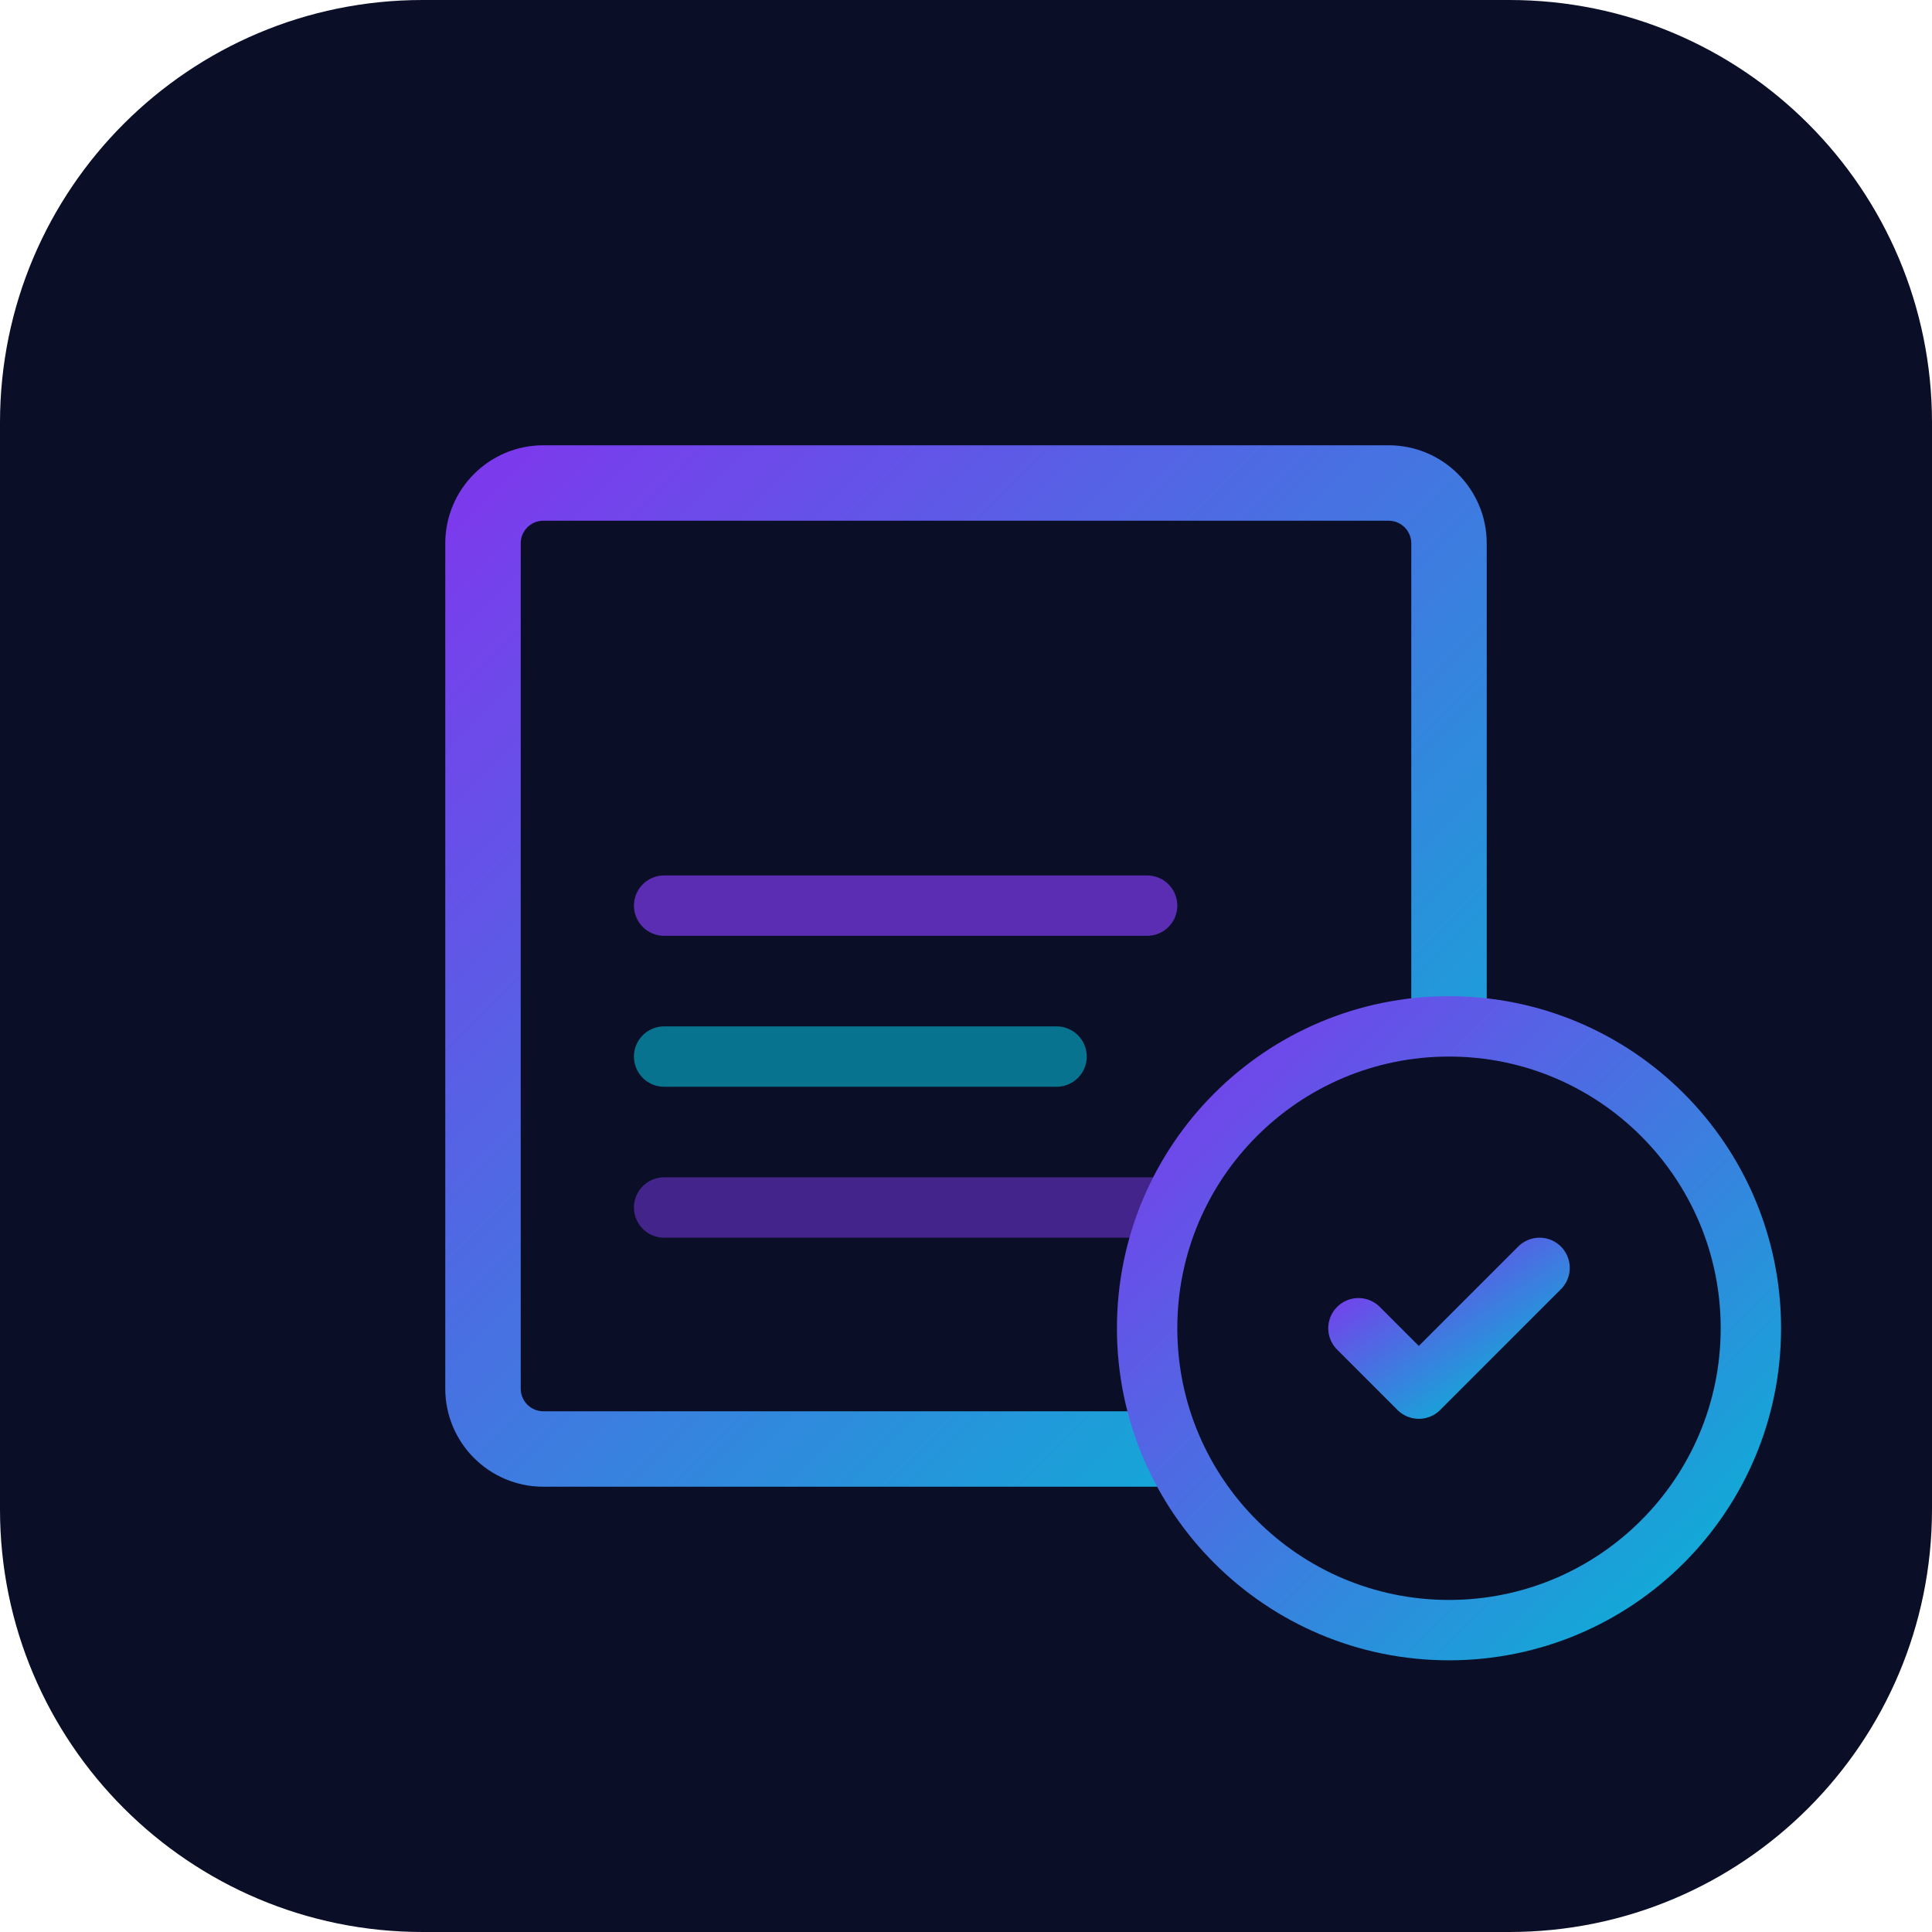
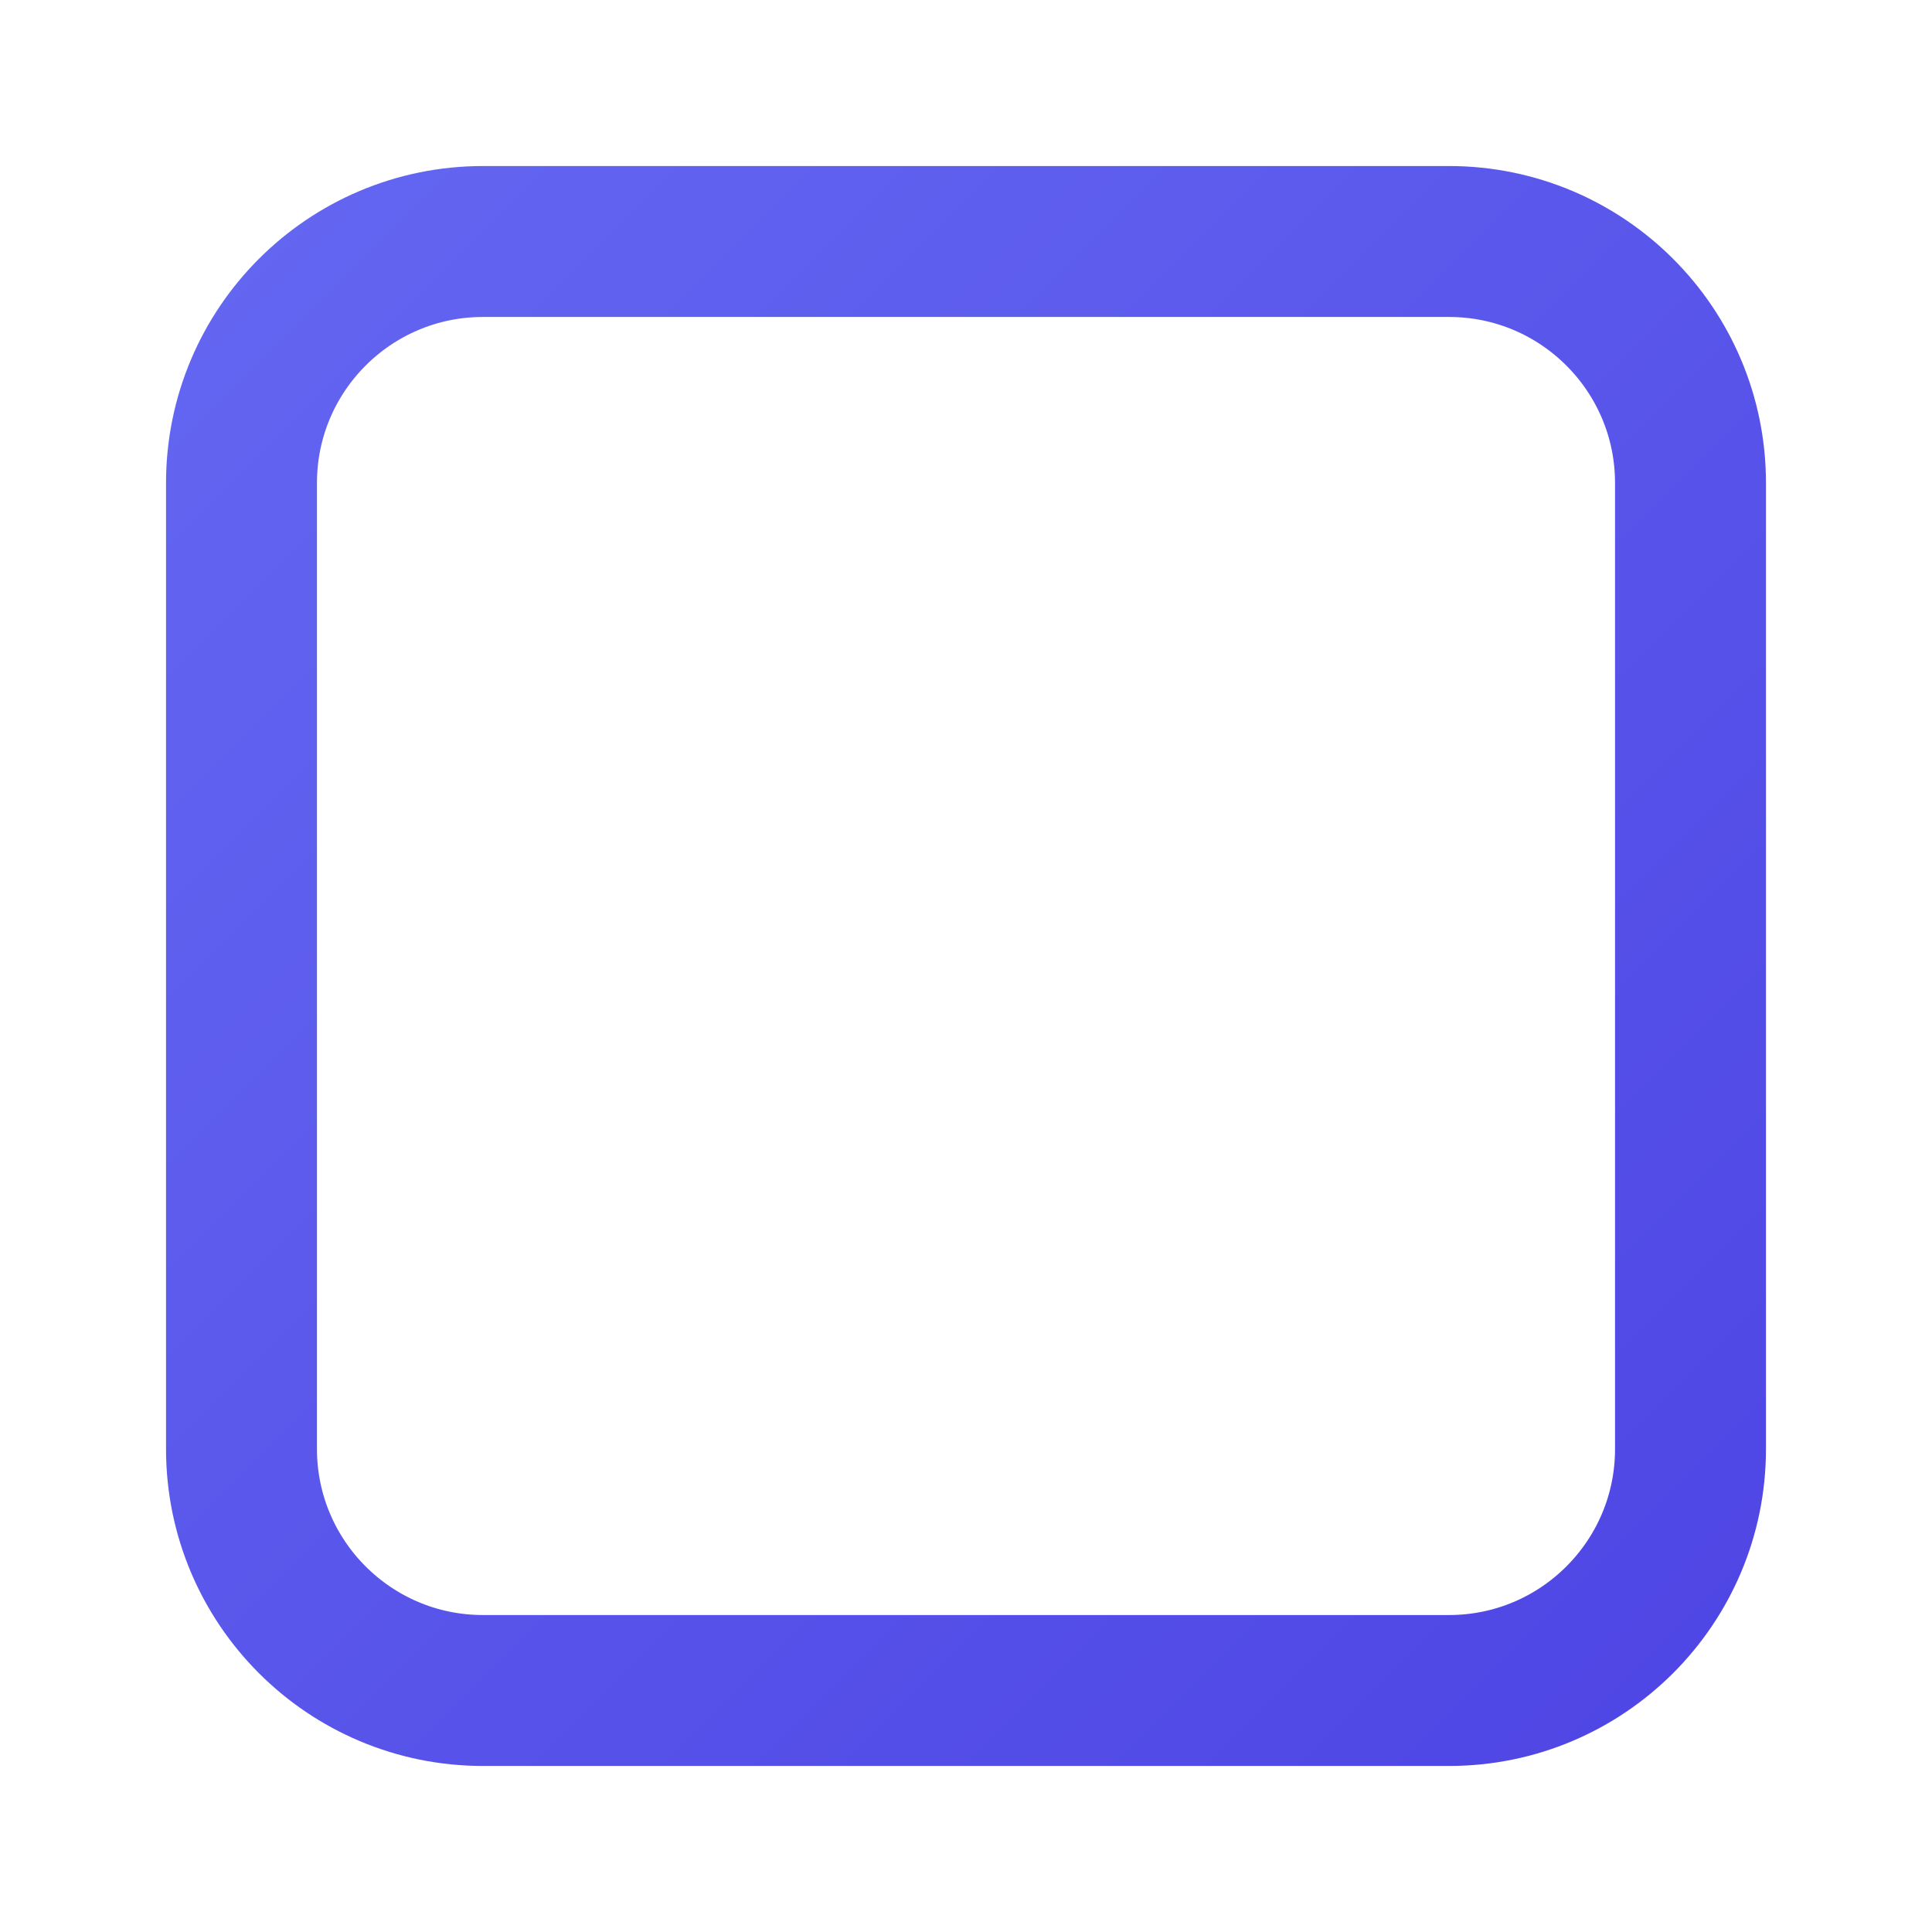
<svg xmlns="http://www.w3.org/2000/svg" viewBox="0 0 64 64" fill="none">
  <defs>
-     <linearGradient id="grad" x1="0%" y1="0%" x2="100%" y2="100%">
-       <stop offset="0%" style="stop-color:#7c3aed;stop-opacity:1" />
-       <stop offset="100%" style="stop-color:#06b6d4;stop-opacity:1" />
+     <linearGradient id="logoGrad" x1="0%" y1="0%" x2="100%" y2="100%">
+       <stop offset="0%" style="stop-color:#6366f1;stop-opacity:1" />
+       <stop offset="100%" style="stop-color:#4f46e5;stop-opacity:1" />
    </linearGradient>
  </defs>
-   <rect width="64" height="64" rx="14" fill="#0a0e27" />
-   <path d="M18 16h28a2 2 0 012 2v28a2 2 0 01-2 2H18a2 2 0 01-2-2V18a2 2 0 012-2z" stroke="url(#grad)" stroke-width="2.5" fill="none" />
-   <line x1="22" y1="24" x2="42" y2="24" stroke="url(#grad)" stroke-width="2.5" stroke-linecap="round" />
-   <line x1="22" y1="30" x2="38" y2="30" stroke="#7c3aed" stroke-width="2" stroke-linecap="round" opacity="0.7" />
-   <line x1="22" y1="35" x2="35" y2="35" stroke="#06b6d4" stroke-width="2" stroke-linecap="round" opacity="0.6" />
-   <line x1="22" y1="40" x2="40" y2="40" stroke="#7c3aed" stroke-width="2" stroke-linecap="round" opacity="0.5" />
-   <circle cx="48" cy="44" r="10" fill="#0a0e27" stroke="url(#grad)" stroke-width="2" />
-   <path d="M45 44l2 2 4-4" stroke="url(#grad)" stroke-width="2" stroke-linecap="round" stroke-linejoin="round" />
+   <rect x="8" y="8" width="48" height="48" rx="8" fill="none" stroke="url(#logoGrad)" stroke-width="5" stroke-linecap="round" stroke-linejoin="round" />
+   <line x1="24" y1="8" x2="24" y2="56" stroke="url(#logoGrad)" stroke-width="5" stroke-linecap="round" stroke-linejoin="round" />
</svg>
